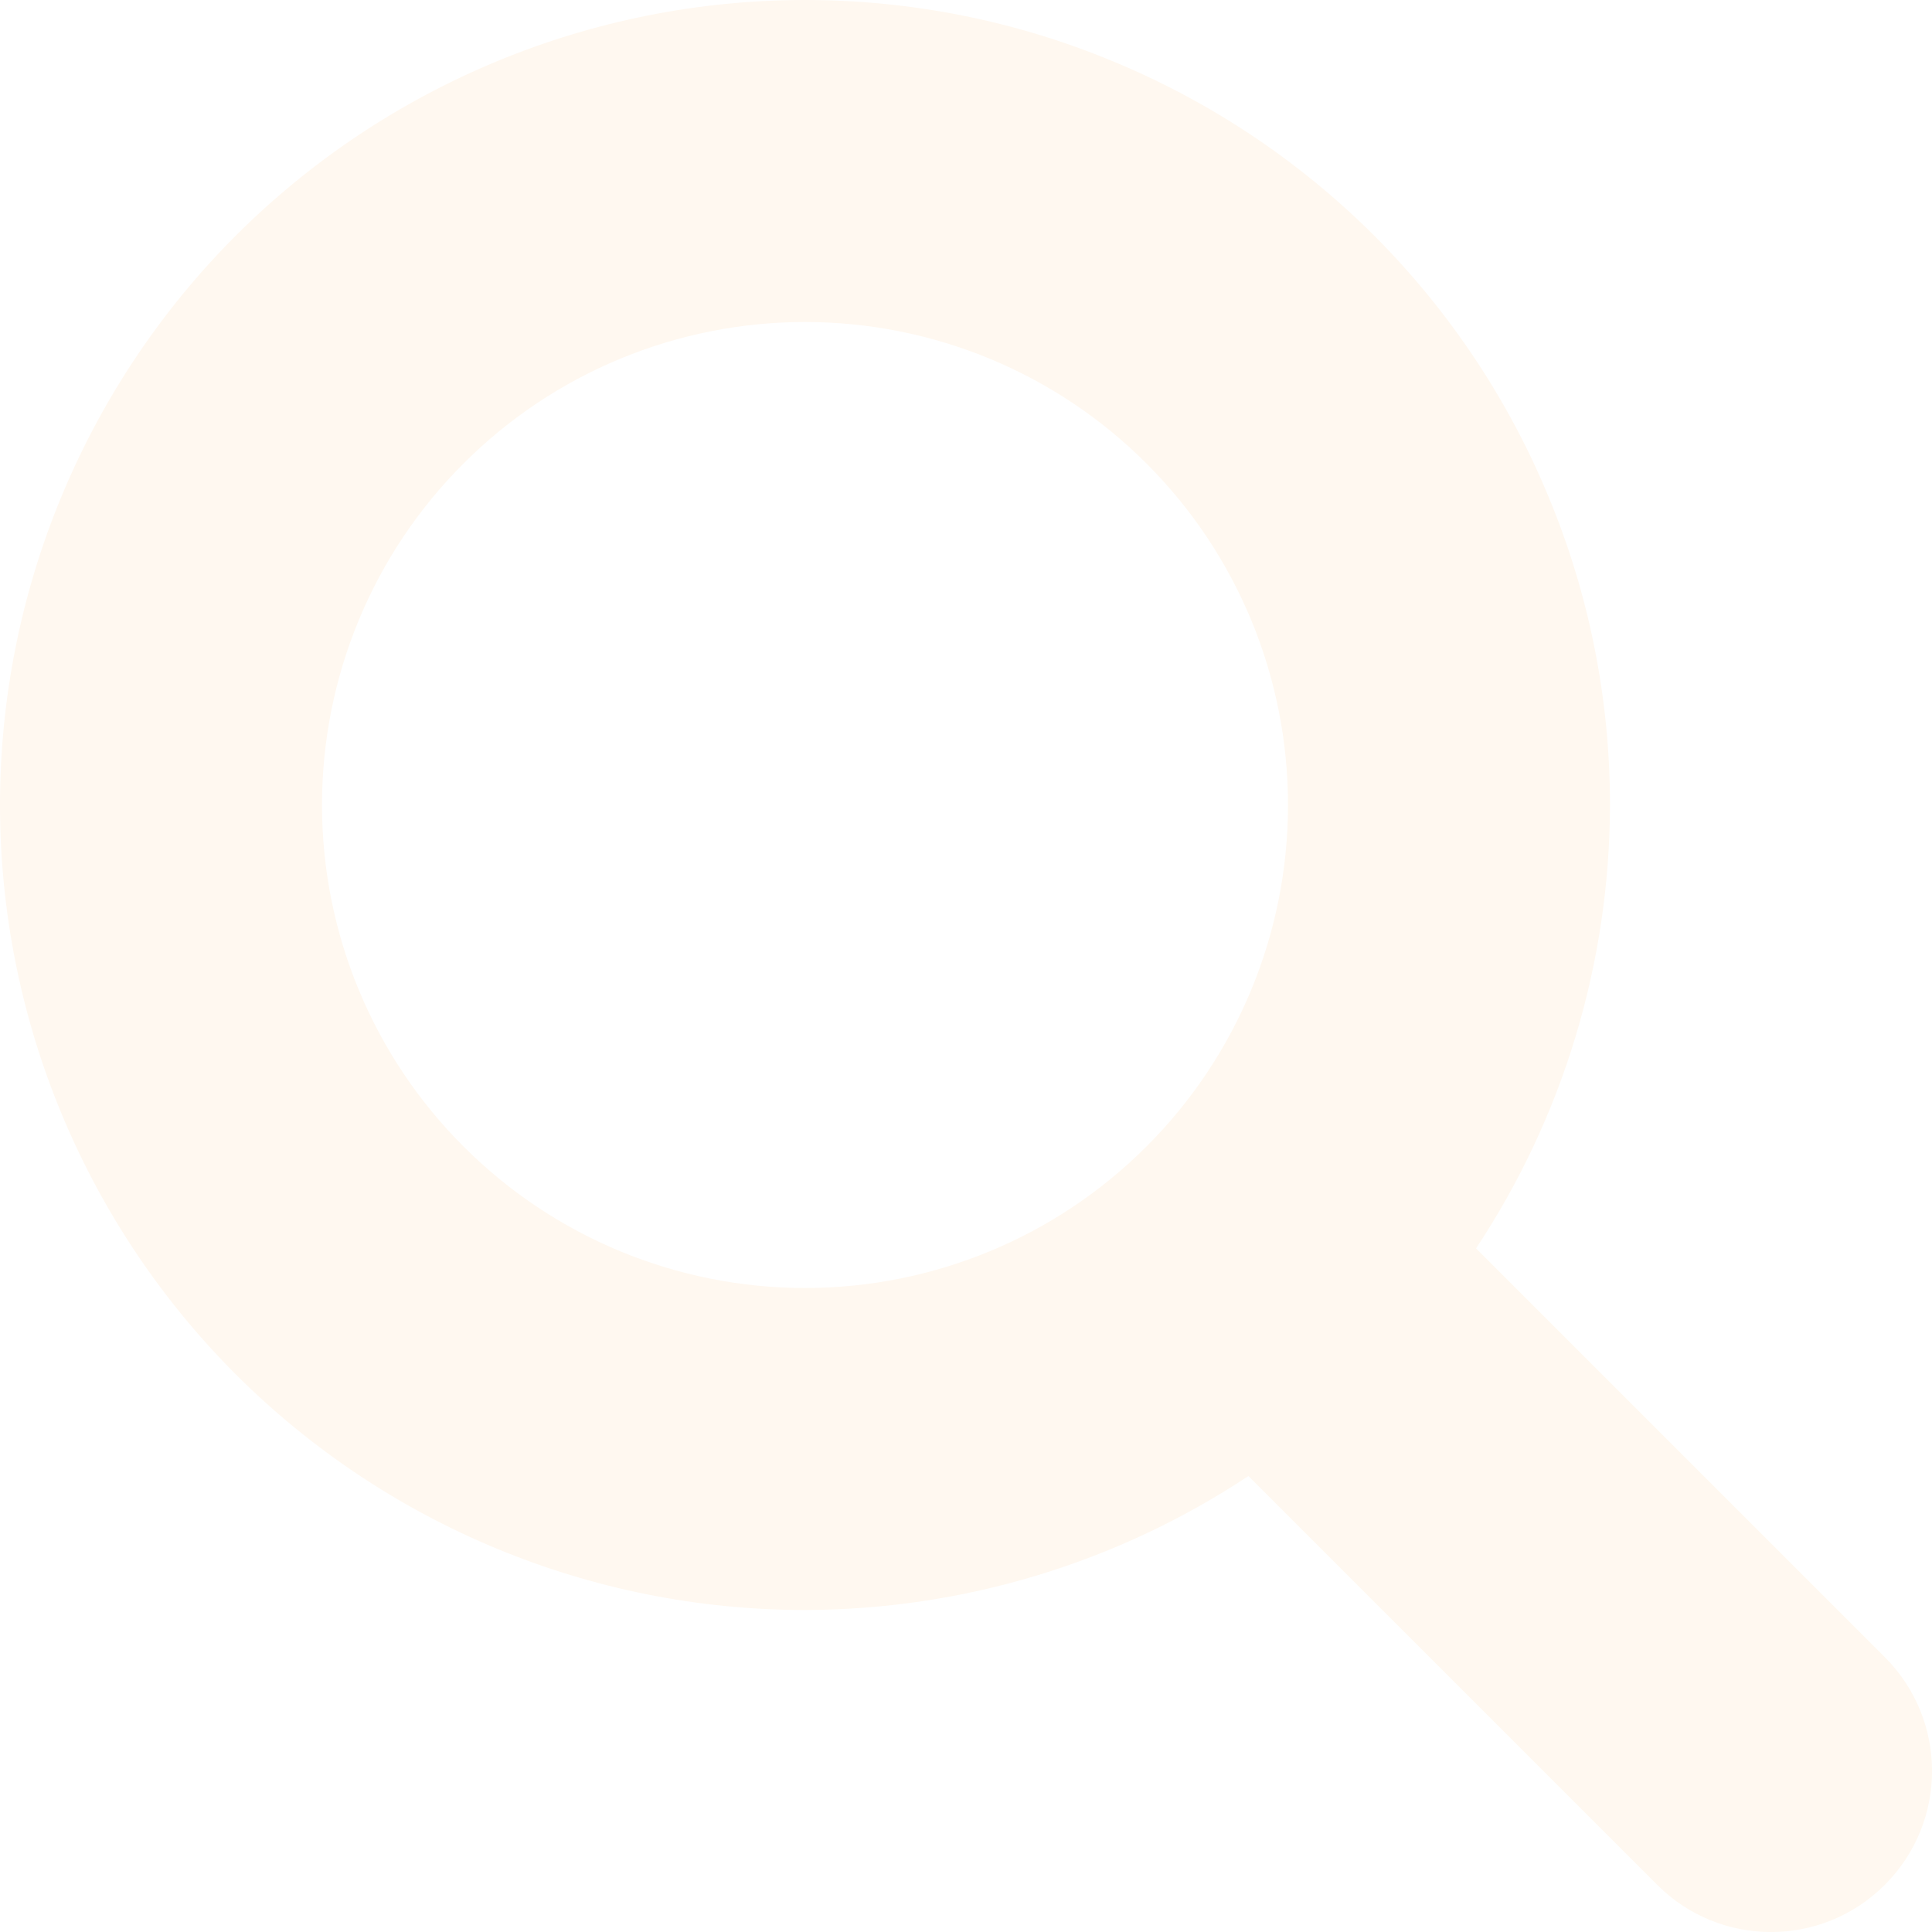
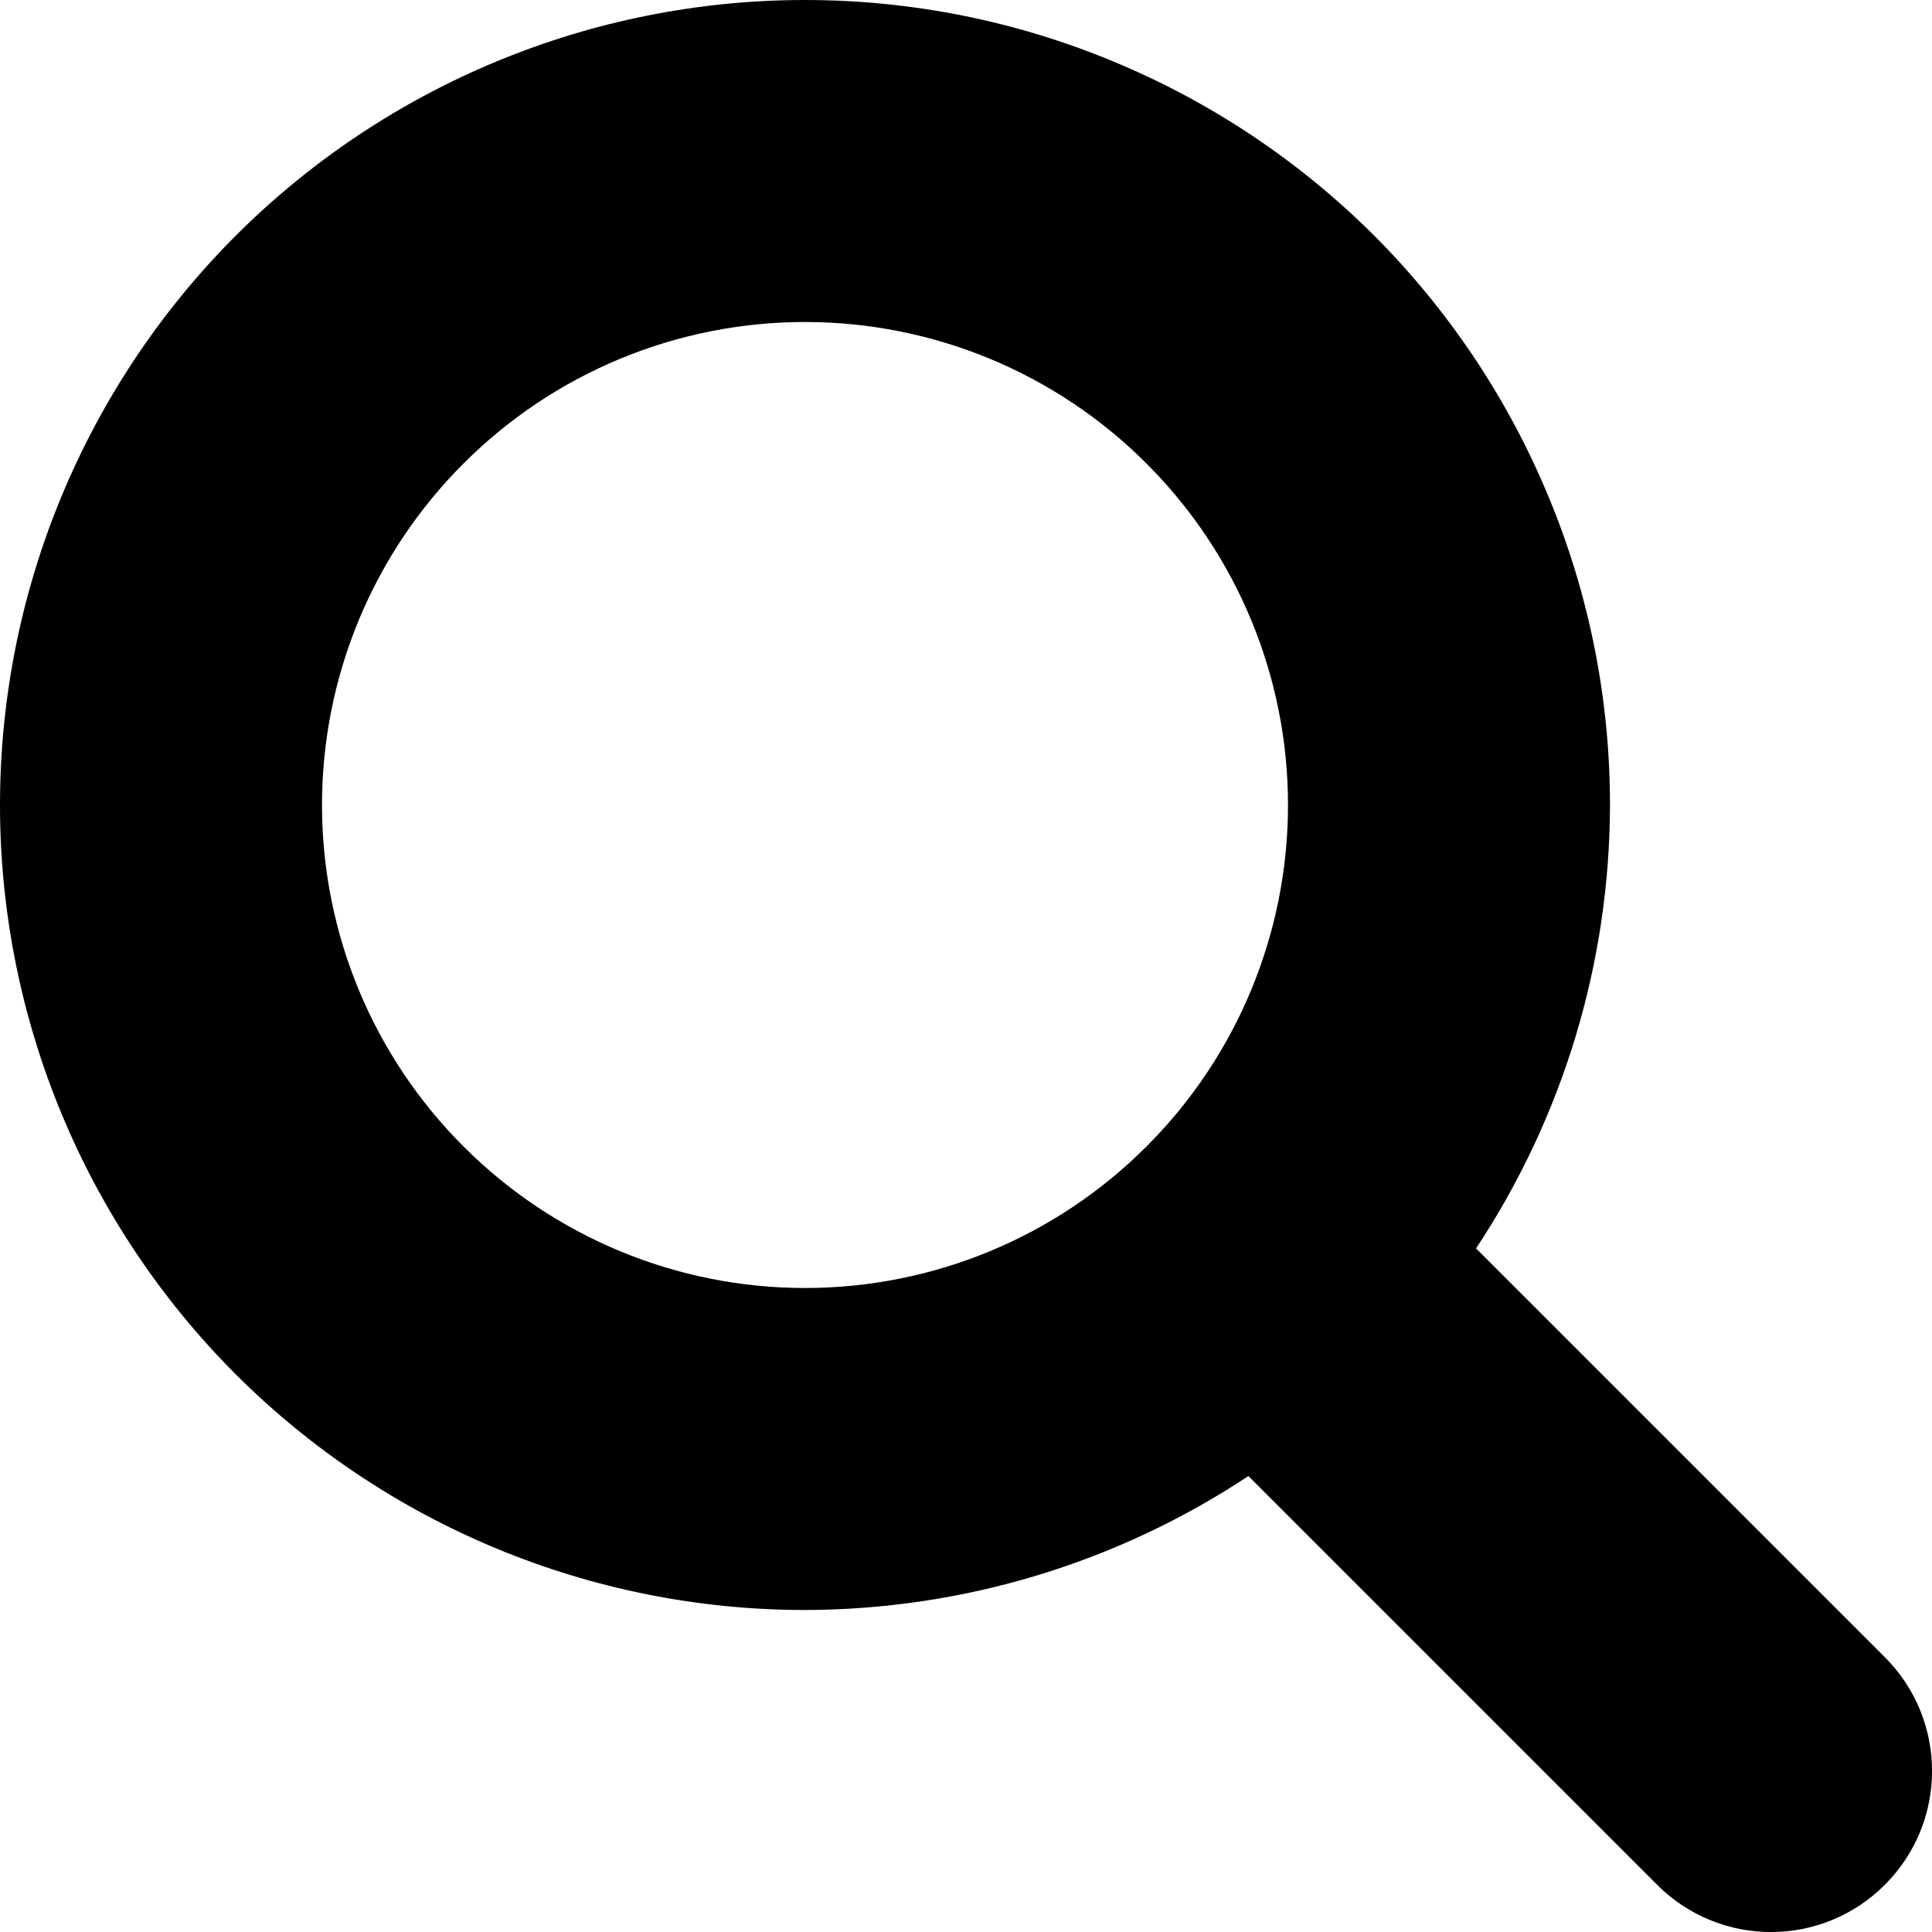
<svg xmlns="http://www.w3.org/2000/svg" width="12" height="12" viewBox="0 0 12 12" fill="none">
-   <path fill-rule="evenodd" clip-rule="evenodd" d="M8 5C8 5.796 7.684 6.559 7.121 7.121C6.559 7.684 5.796 8 5 8C4.204 8 3.441 7.684 2.879 7.121C2.316 6.559 2 5.796 2 5C2 4.204 2.316 3.441 2.879 2.879C3.441 2.316 4.204 2 5 2C5.796 2 6.559 2.316 7.121 2.879C7.684 3.441 8 4.204 8 5ZM5 -4.76837e-07C3.674 -4.76837e-07 2.402 0.527 1.464 1.464C0.527 2.402 0 3.674 0 5C0 6.326 0.527 7.598 1.464 8.536C2.402 9.473 3.674 10 5 10C5.98 9.998 6.937 9.709 7.754 9.168L10.293 11.707C10.684 12.098 11.316 12.098 11.707 11.707C12.098 11.316 12.098 10.684 11.707 10.293L9.168 7.754C9.709 6.937 9.998 5.98 10 5C10 4.343 9.871 3.693 9.619 3.087C9.368 2.48 9 1.929 8.536 1.464C8.071 1 7.52 0.632 6.913 0.381C6.307 0.129 5.657 -4.76837e-07 5 -4.76837e-07Z" fill="#FFF8F0" />
+   <path fill-rule="evenodd" clip-rule="evenodd" d="M8 5C8 5.796 7.684 6.559 7.121 7.121C6.559 7.684 5.796 8 5 8C4.204 8 3.441 7.684 2.879 7.121C2.316 6.559 2 5.796 2 5C2 4.204 2.316 3.441 2.879 2.879C3.441 2.316 4.204 2 5 2C5.796 2 6.559 2.316 7.121 2.879C7.684 3.441 8 4.204 8 5ZM5 -4.76837e-07C3.674 -4.76837e-07 2.402 0.527 1.464 1.464C0.527 2.402 0 3.674 0 5C0 6.326 0.527 7.598 1.464 8.536C2.402 9.473 3.674 10 5 10C5.98 9.998 6.937 9.709 7.754 9.168L10.293 11.707C10.684 12.098 11.316 12.098 11.707 11.707C12.098 11.316 12.098 10.684 11.707 10.293L9.168 7.754C9.709 6.937 9.998 5.98 10 5C10 4.343 9.871 3.693 9.619 3.087C9.368 2.48 9 1.929 8.536 1.464C8.071 1 7.52 0.632 6.913 0.381C6.307 0.129 5.657 -4.76837e-07 5 -4.76837e-07Z" fill="currentColor" />
</svg>
